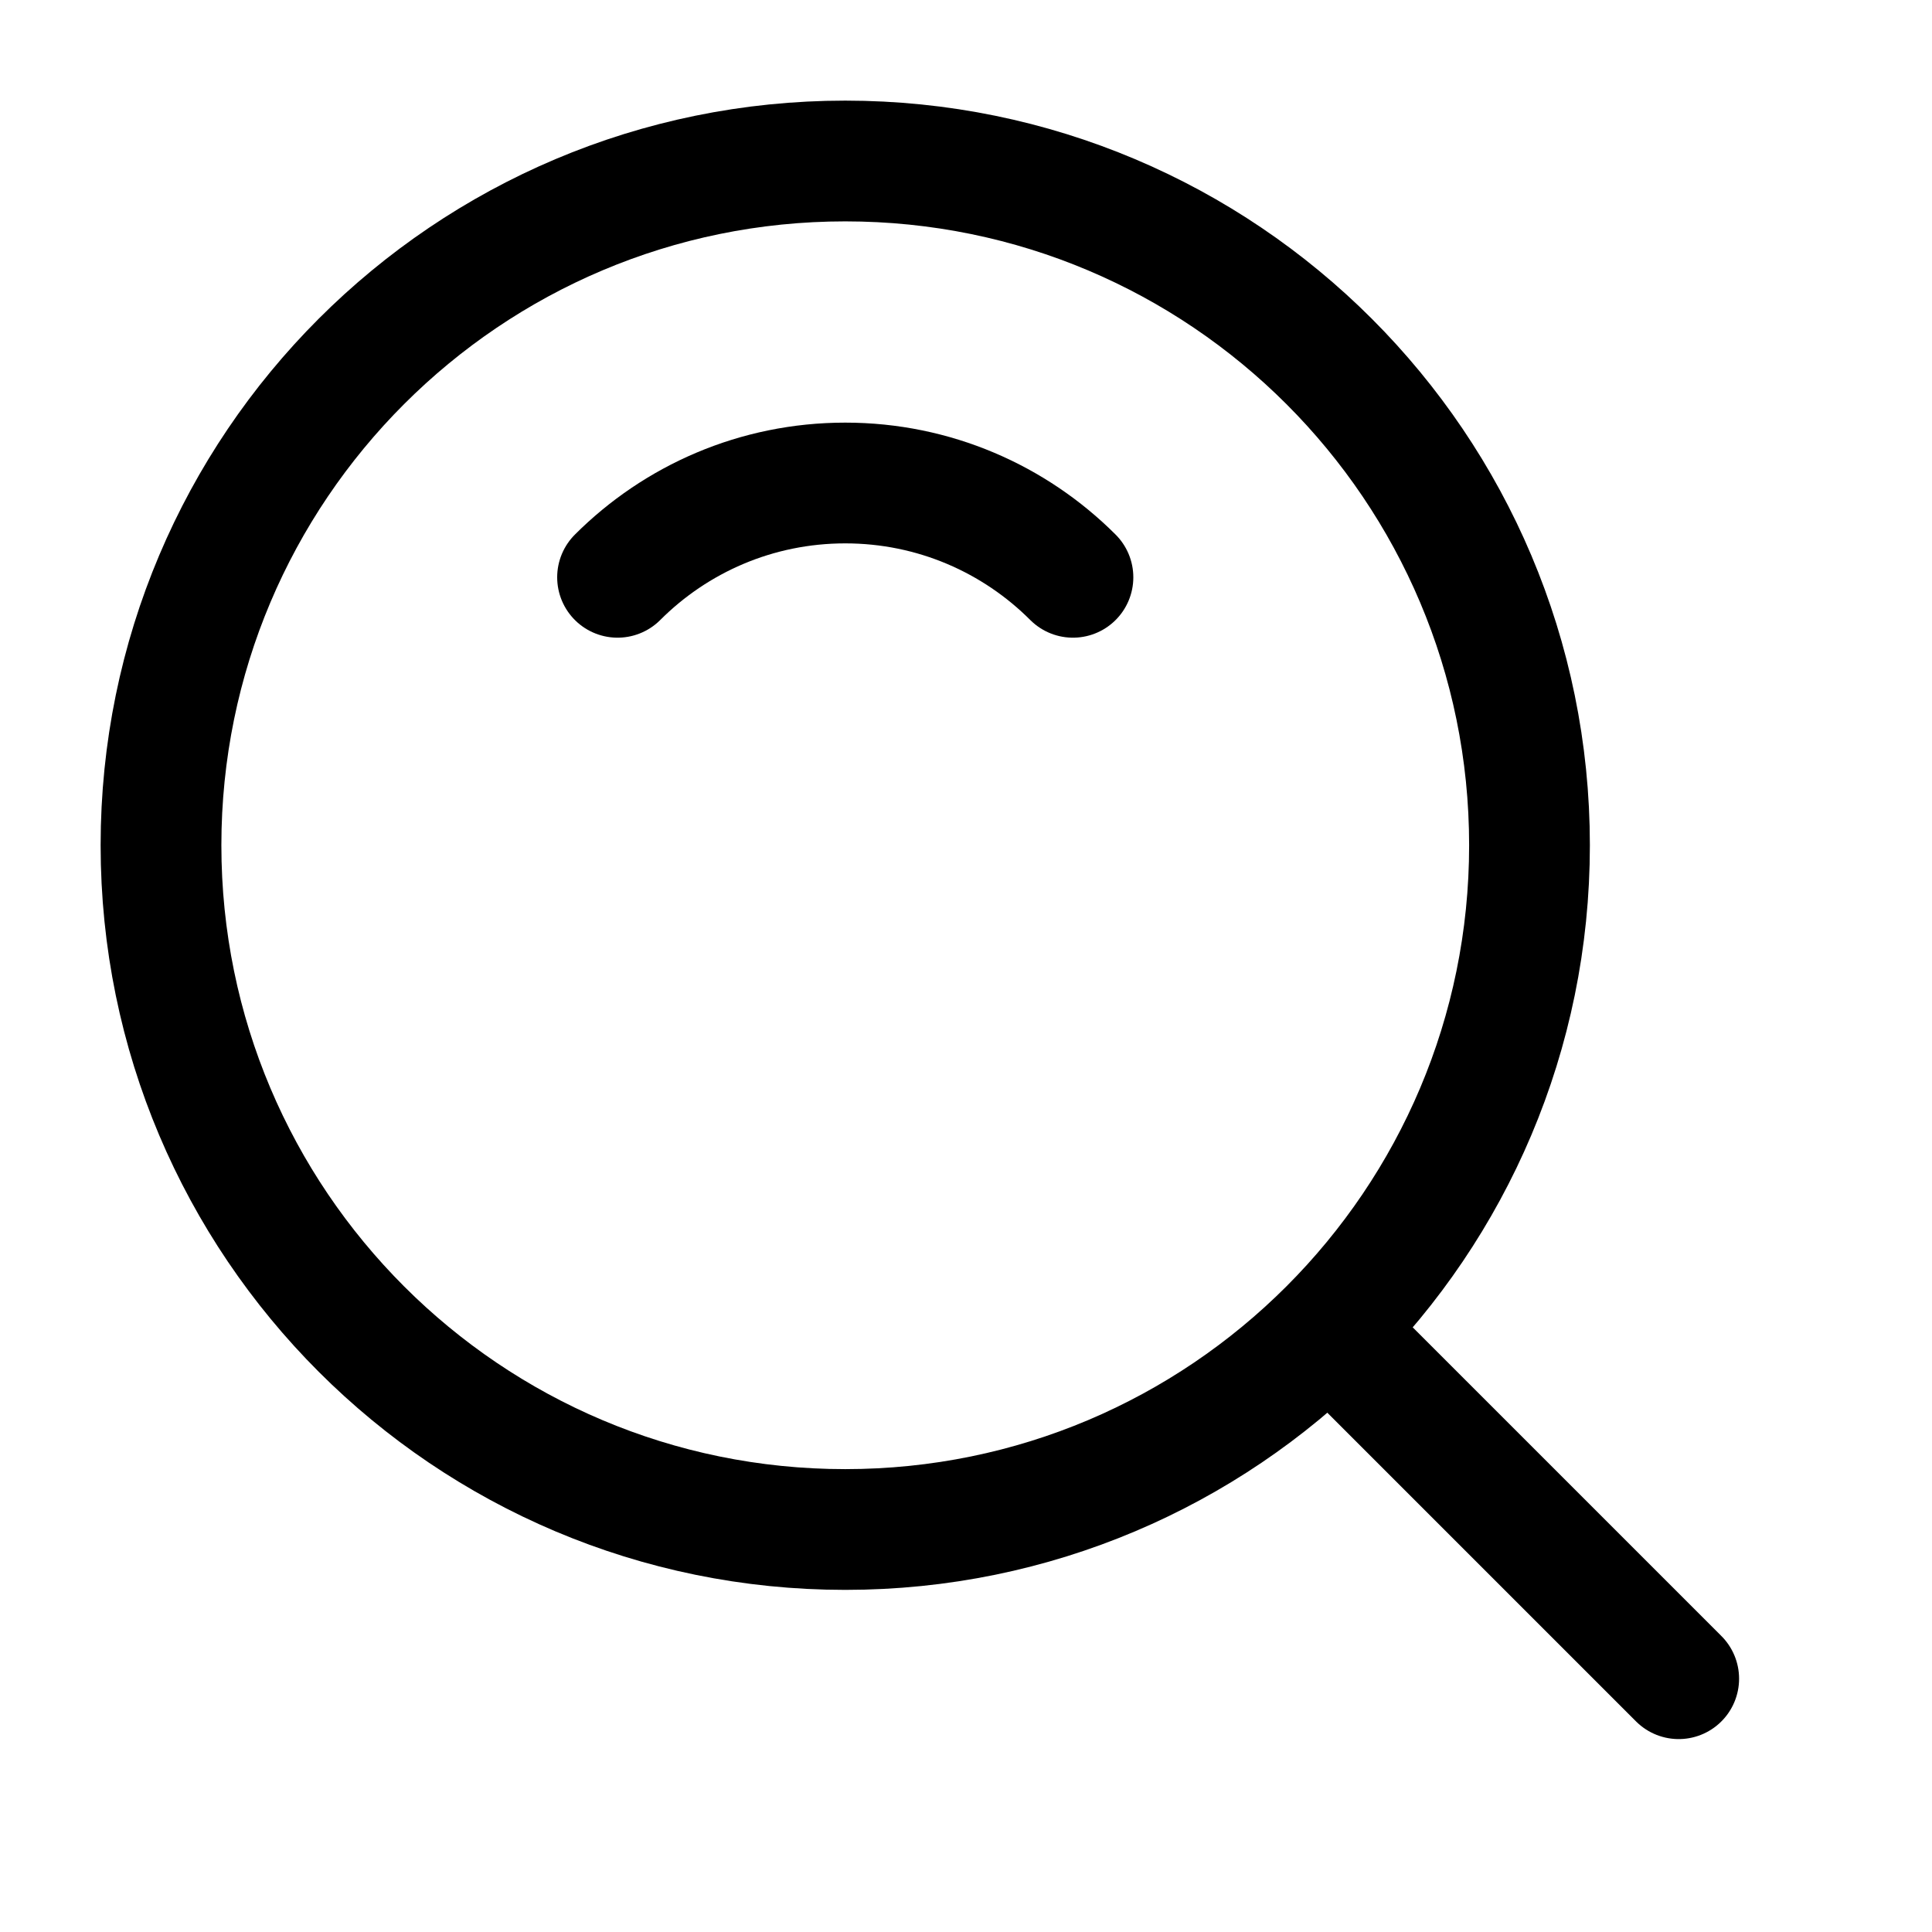
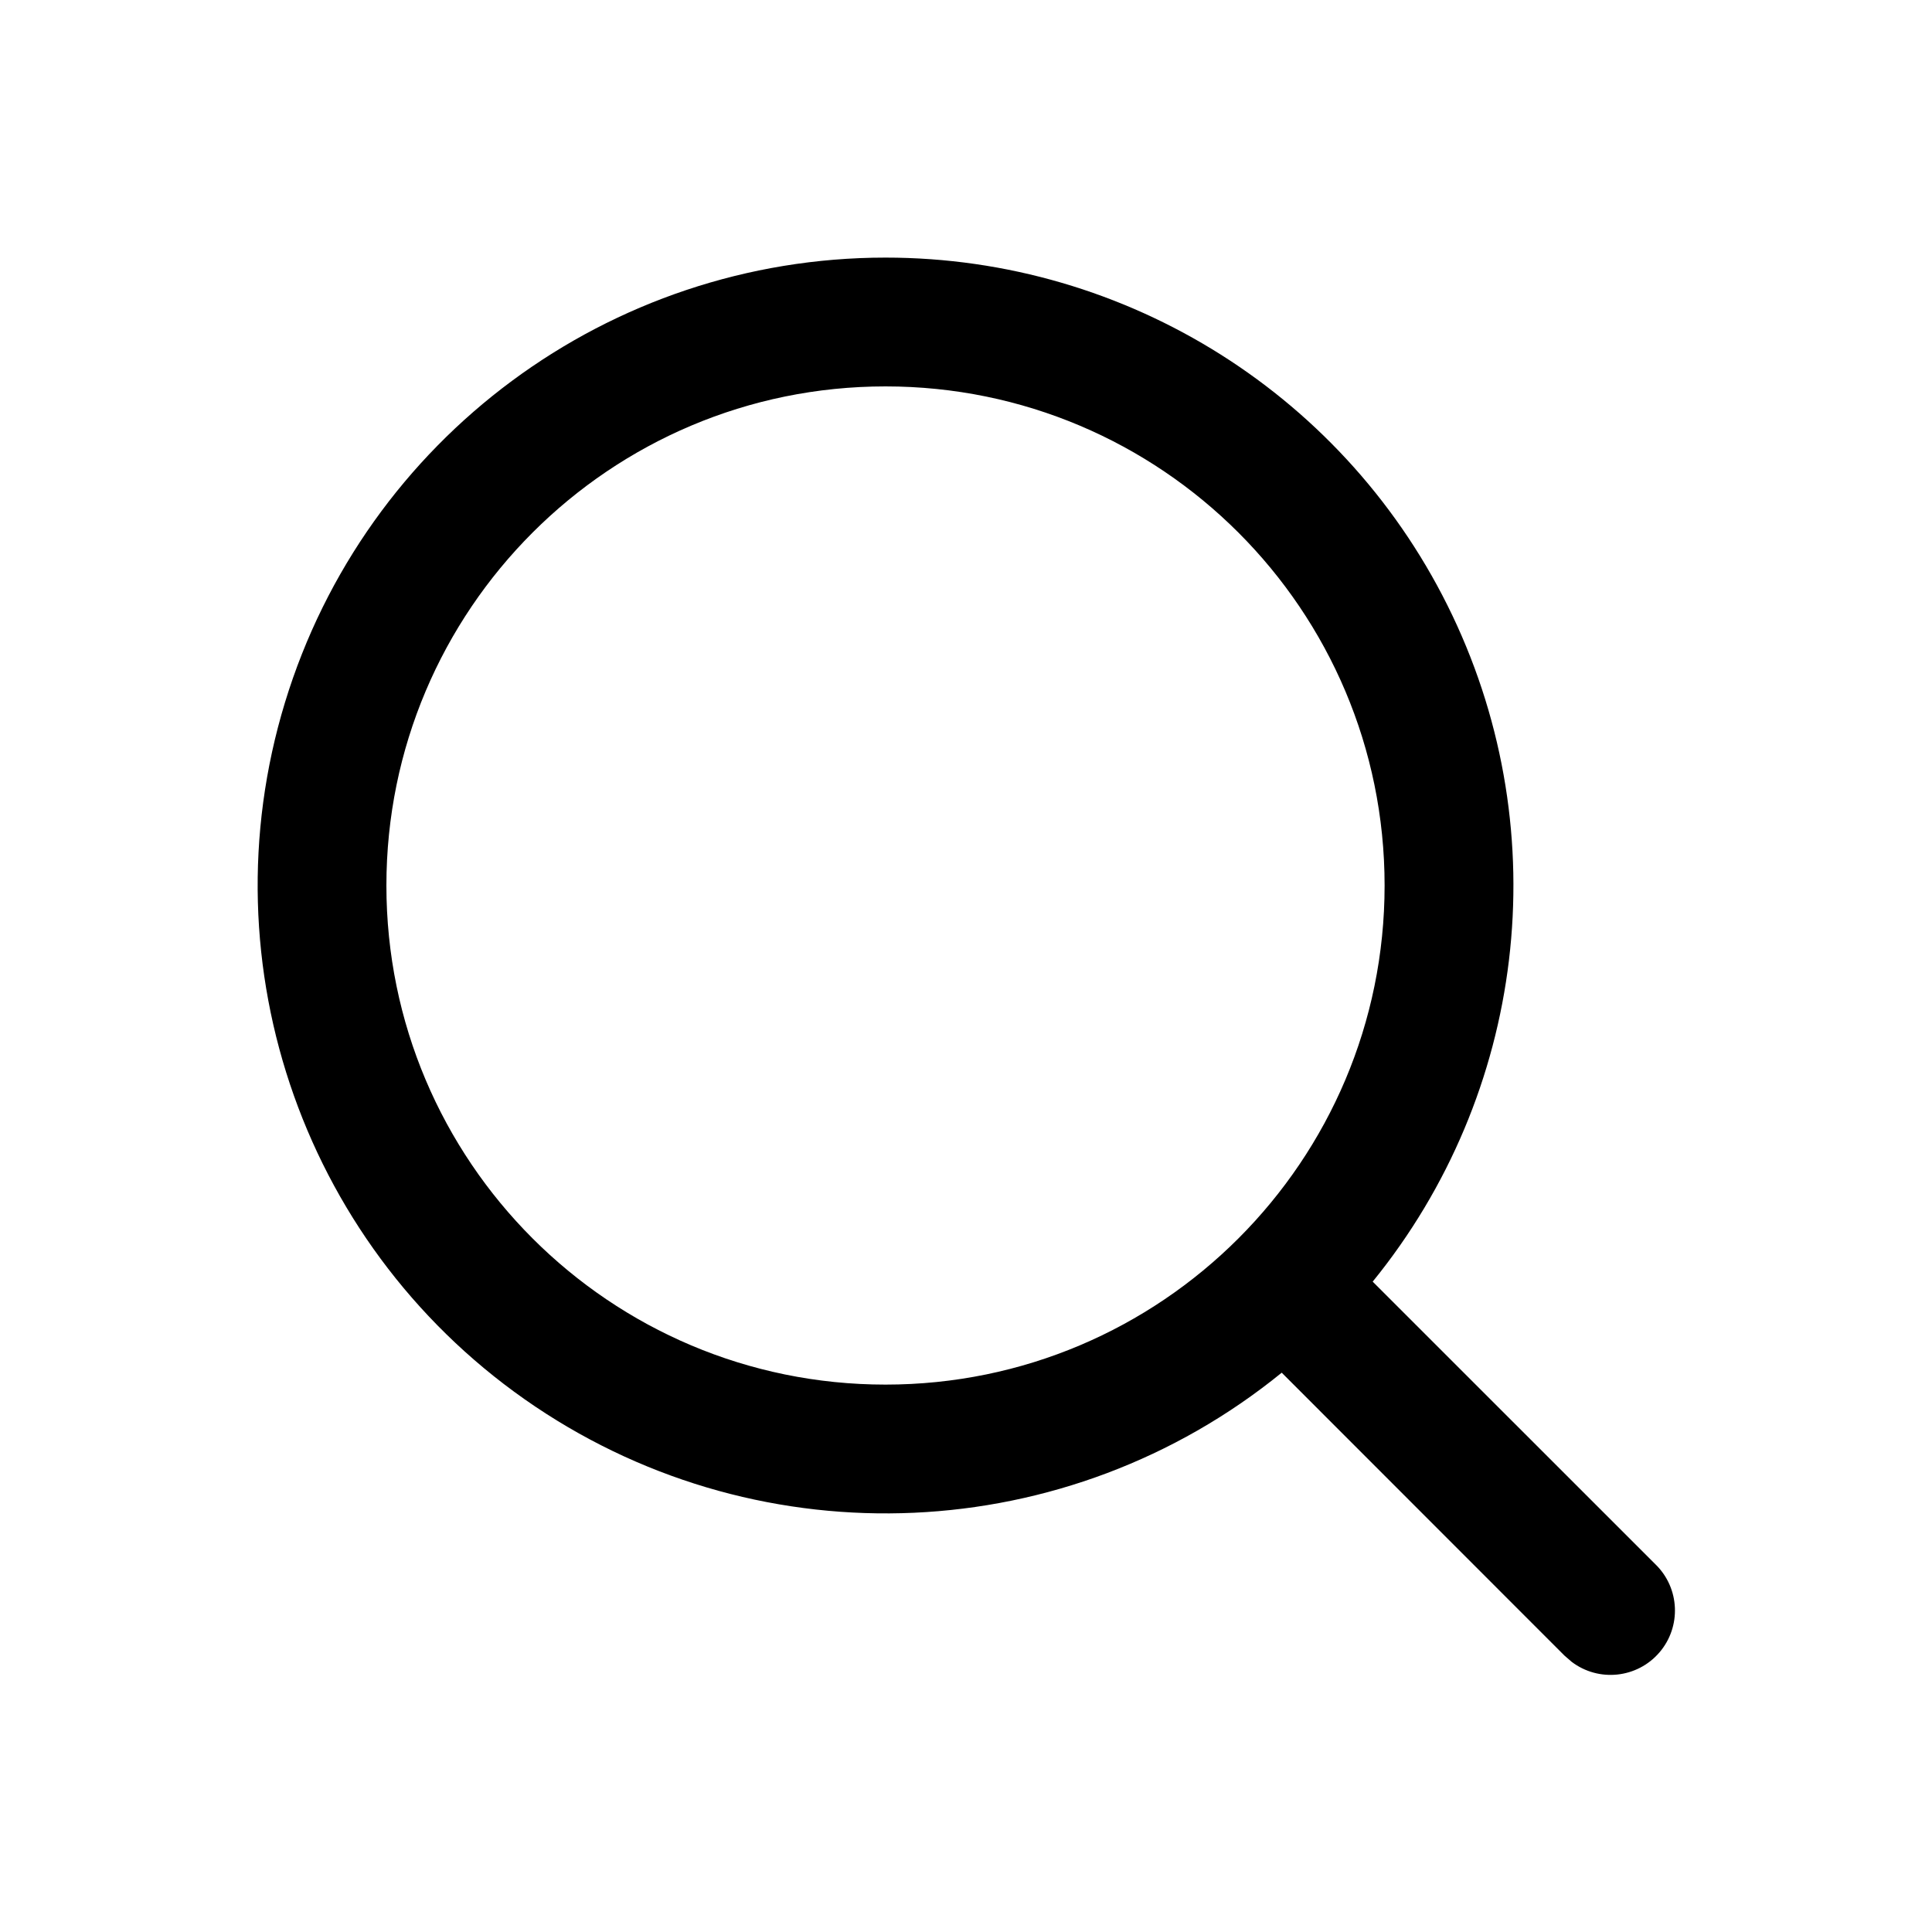
- <svg xmlns="http://www.w3.org/2000/svg" width="24" height="24" viewBox="0 0 48 48" fill="none">
-   <path d="M21 38C30.389 38 38 30.389 38 21C38 11.611 30.389 4 21 4C11.611 4 4 11.611 4 21C4 30.389 11.611 38 21 38Z" fill="none" stroke="currentColor" stroke-width="3" stroke-linejoin="round" />
-   <path d="M26.657 14.343C25.209 12.895 23.209 12 21 12C18.791 12 16.791 12.895 15.343 14.343" stroke="currentColor" stroke-width="3" stroke-linecap="round" stroke-linejoin="round" />
-   <path d="M33.222 33.222L41.707 41.707" stroke="currentColor" stroke-width="3" stroke-linecap="round" stroke-linejoin="round" />
+ <svg xmlns="http://www.w3.org/2000/svg" fill="none" viewBox="0 0 24 24">
+   <path fill="currentColor" fill-rule="evenodd" d="M11 3.2a7.8 7.8 0 016.052 12.721l3.514 3.513a.8.8 0 01-1.042 1.21l-.09-.078-3.512-3.514A7.8 7.8 0 1111 3.2zm0 1.6a6.2 6.2 0 100 12.4 6.2 6.2 0 000-12.4z" clip-rule="evenodd" />
</svg>
